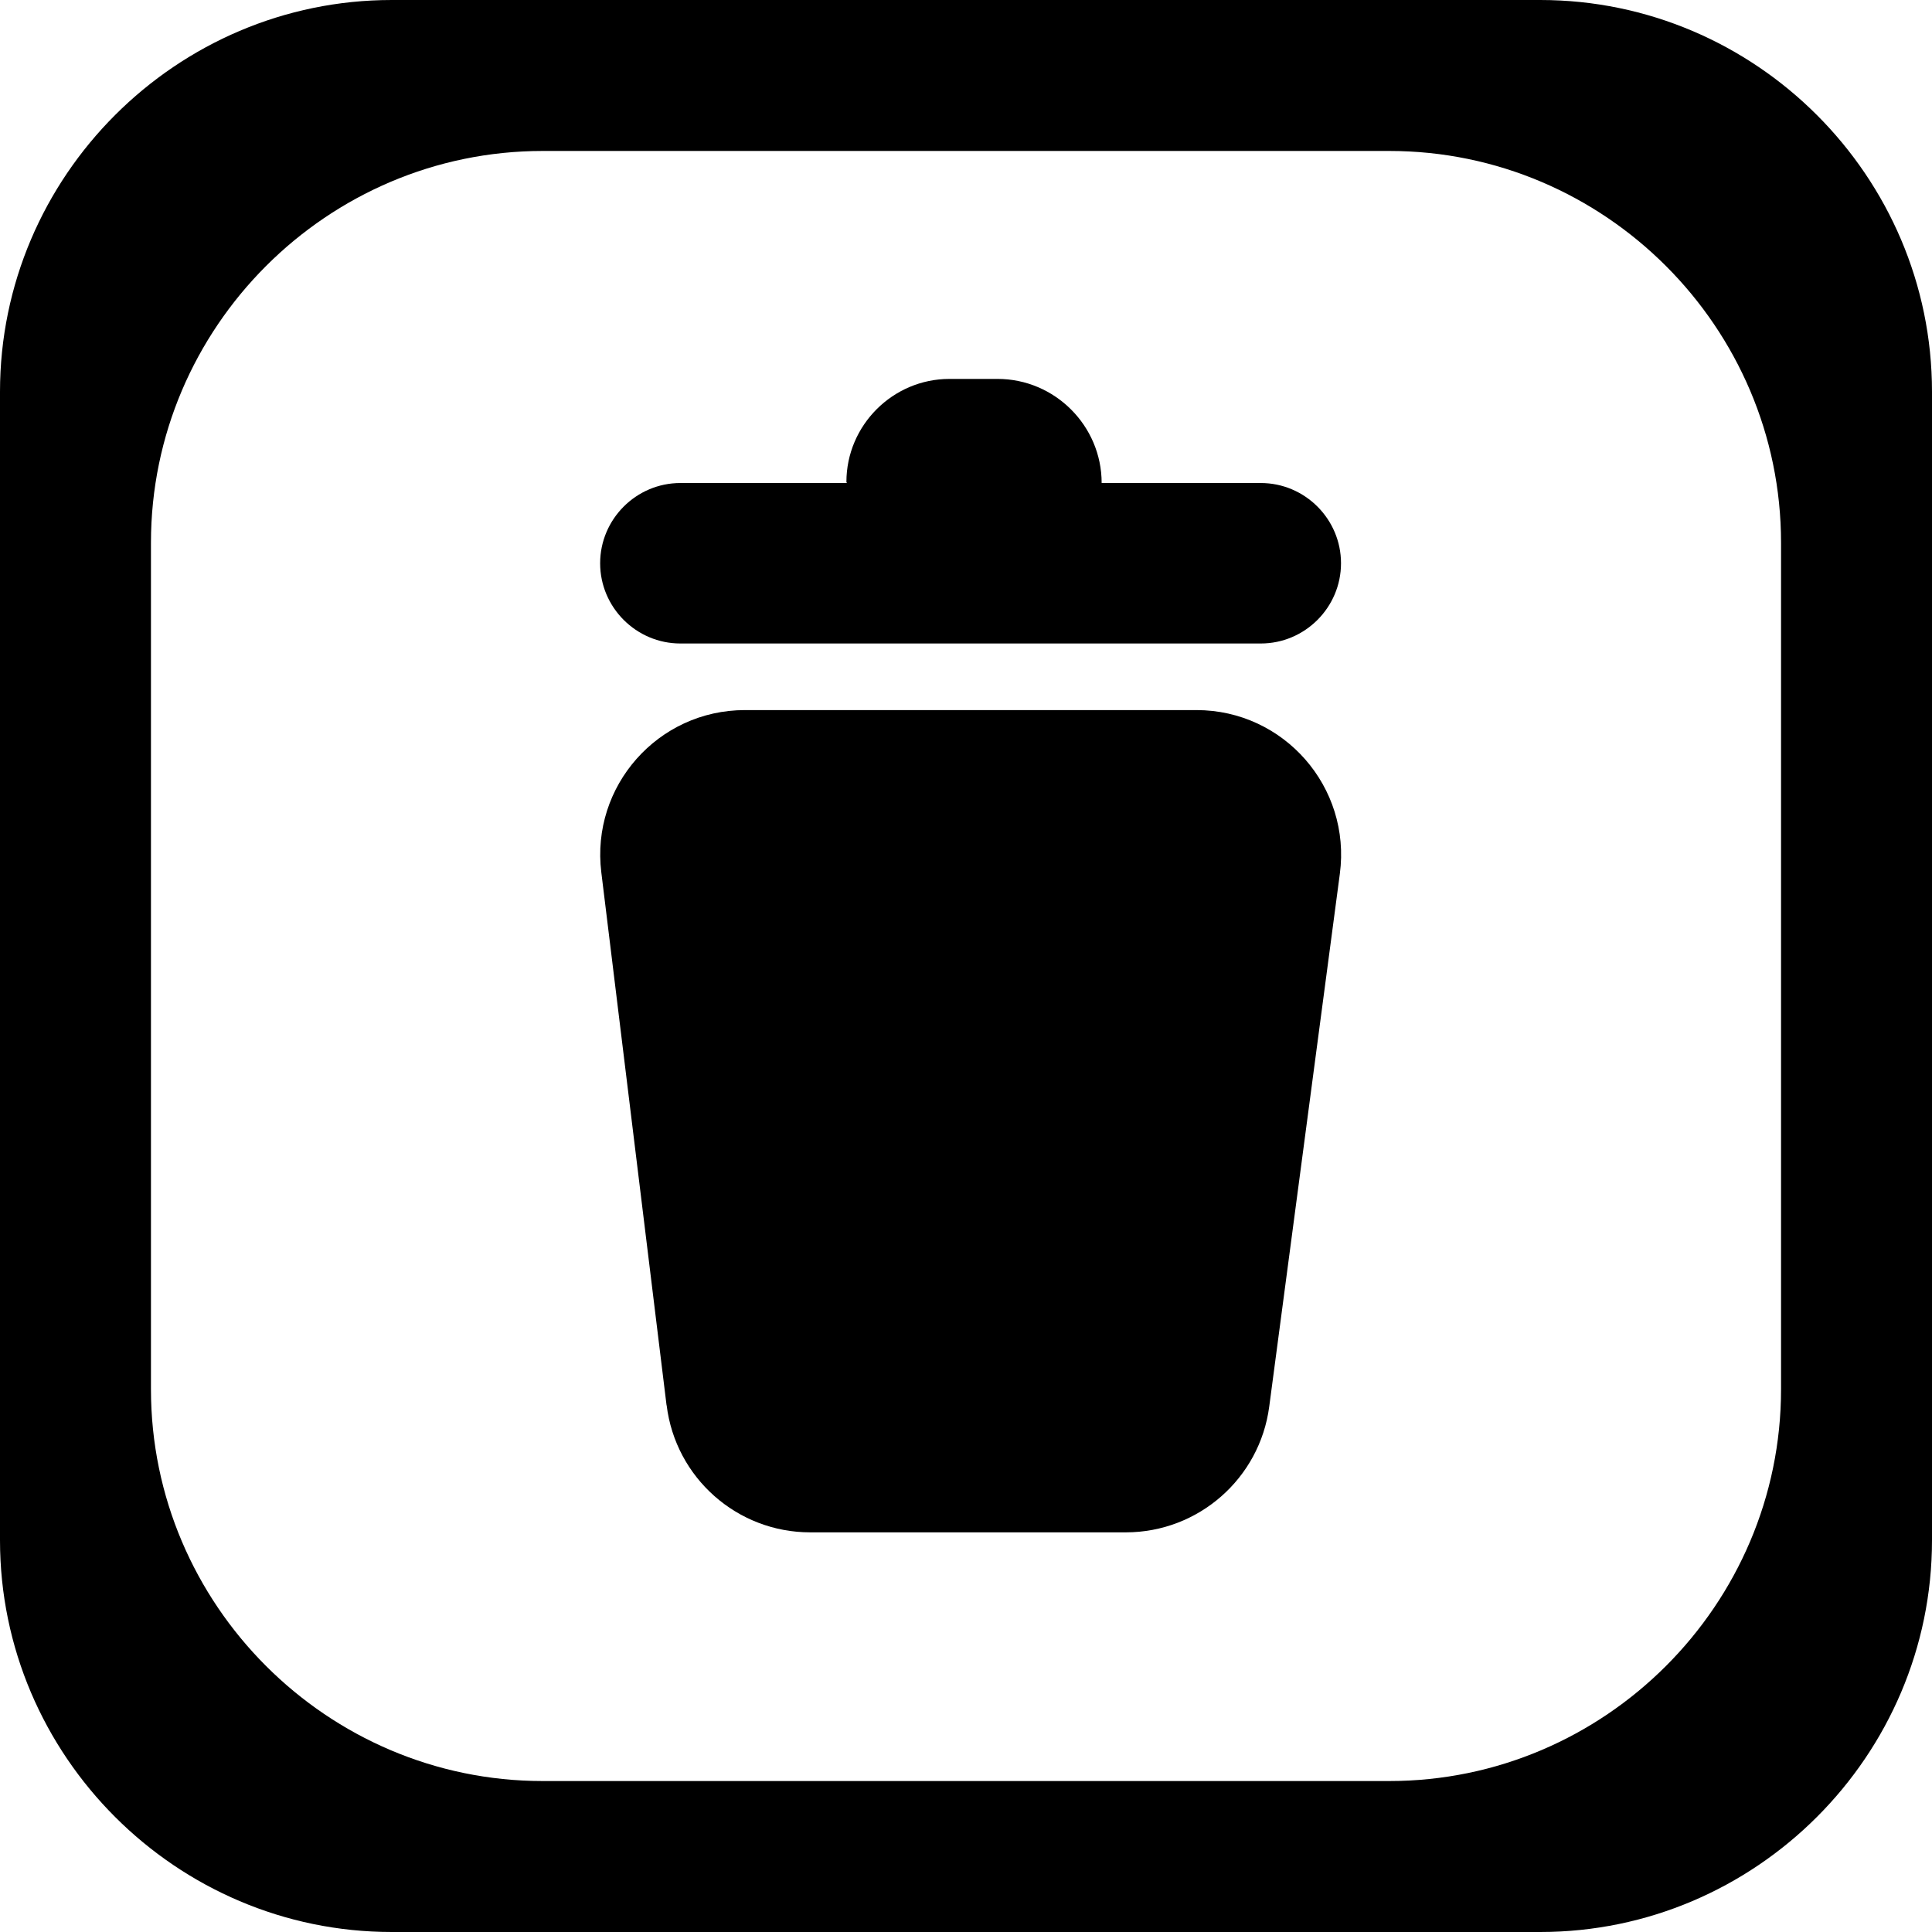
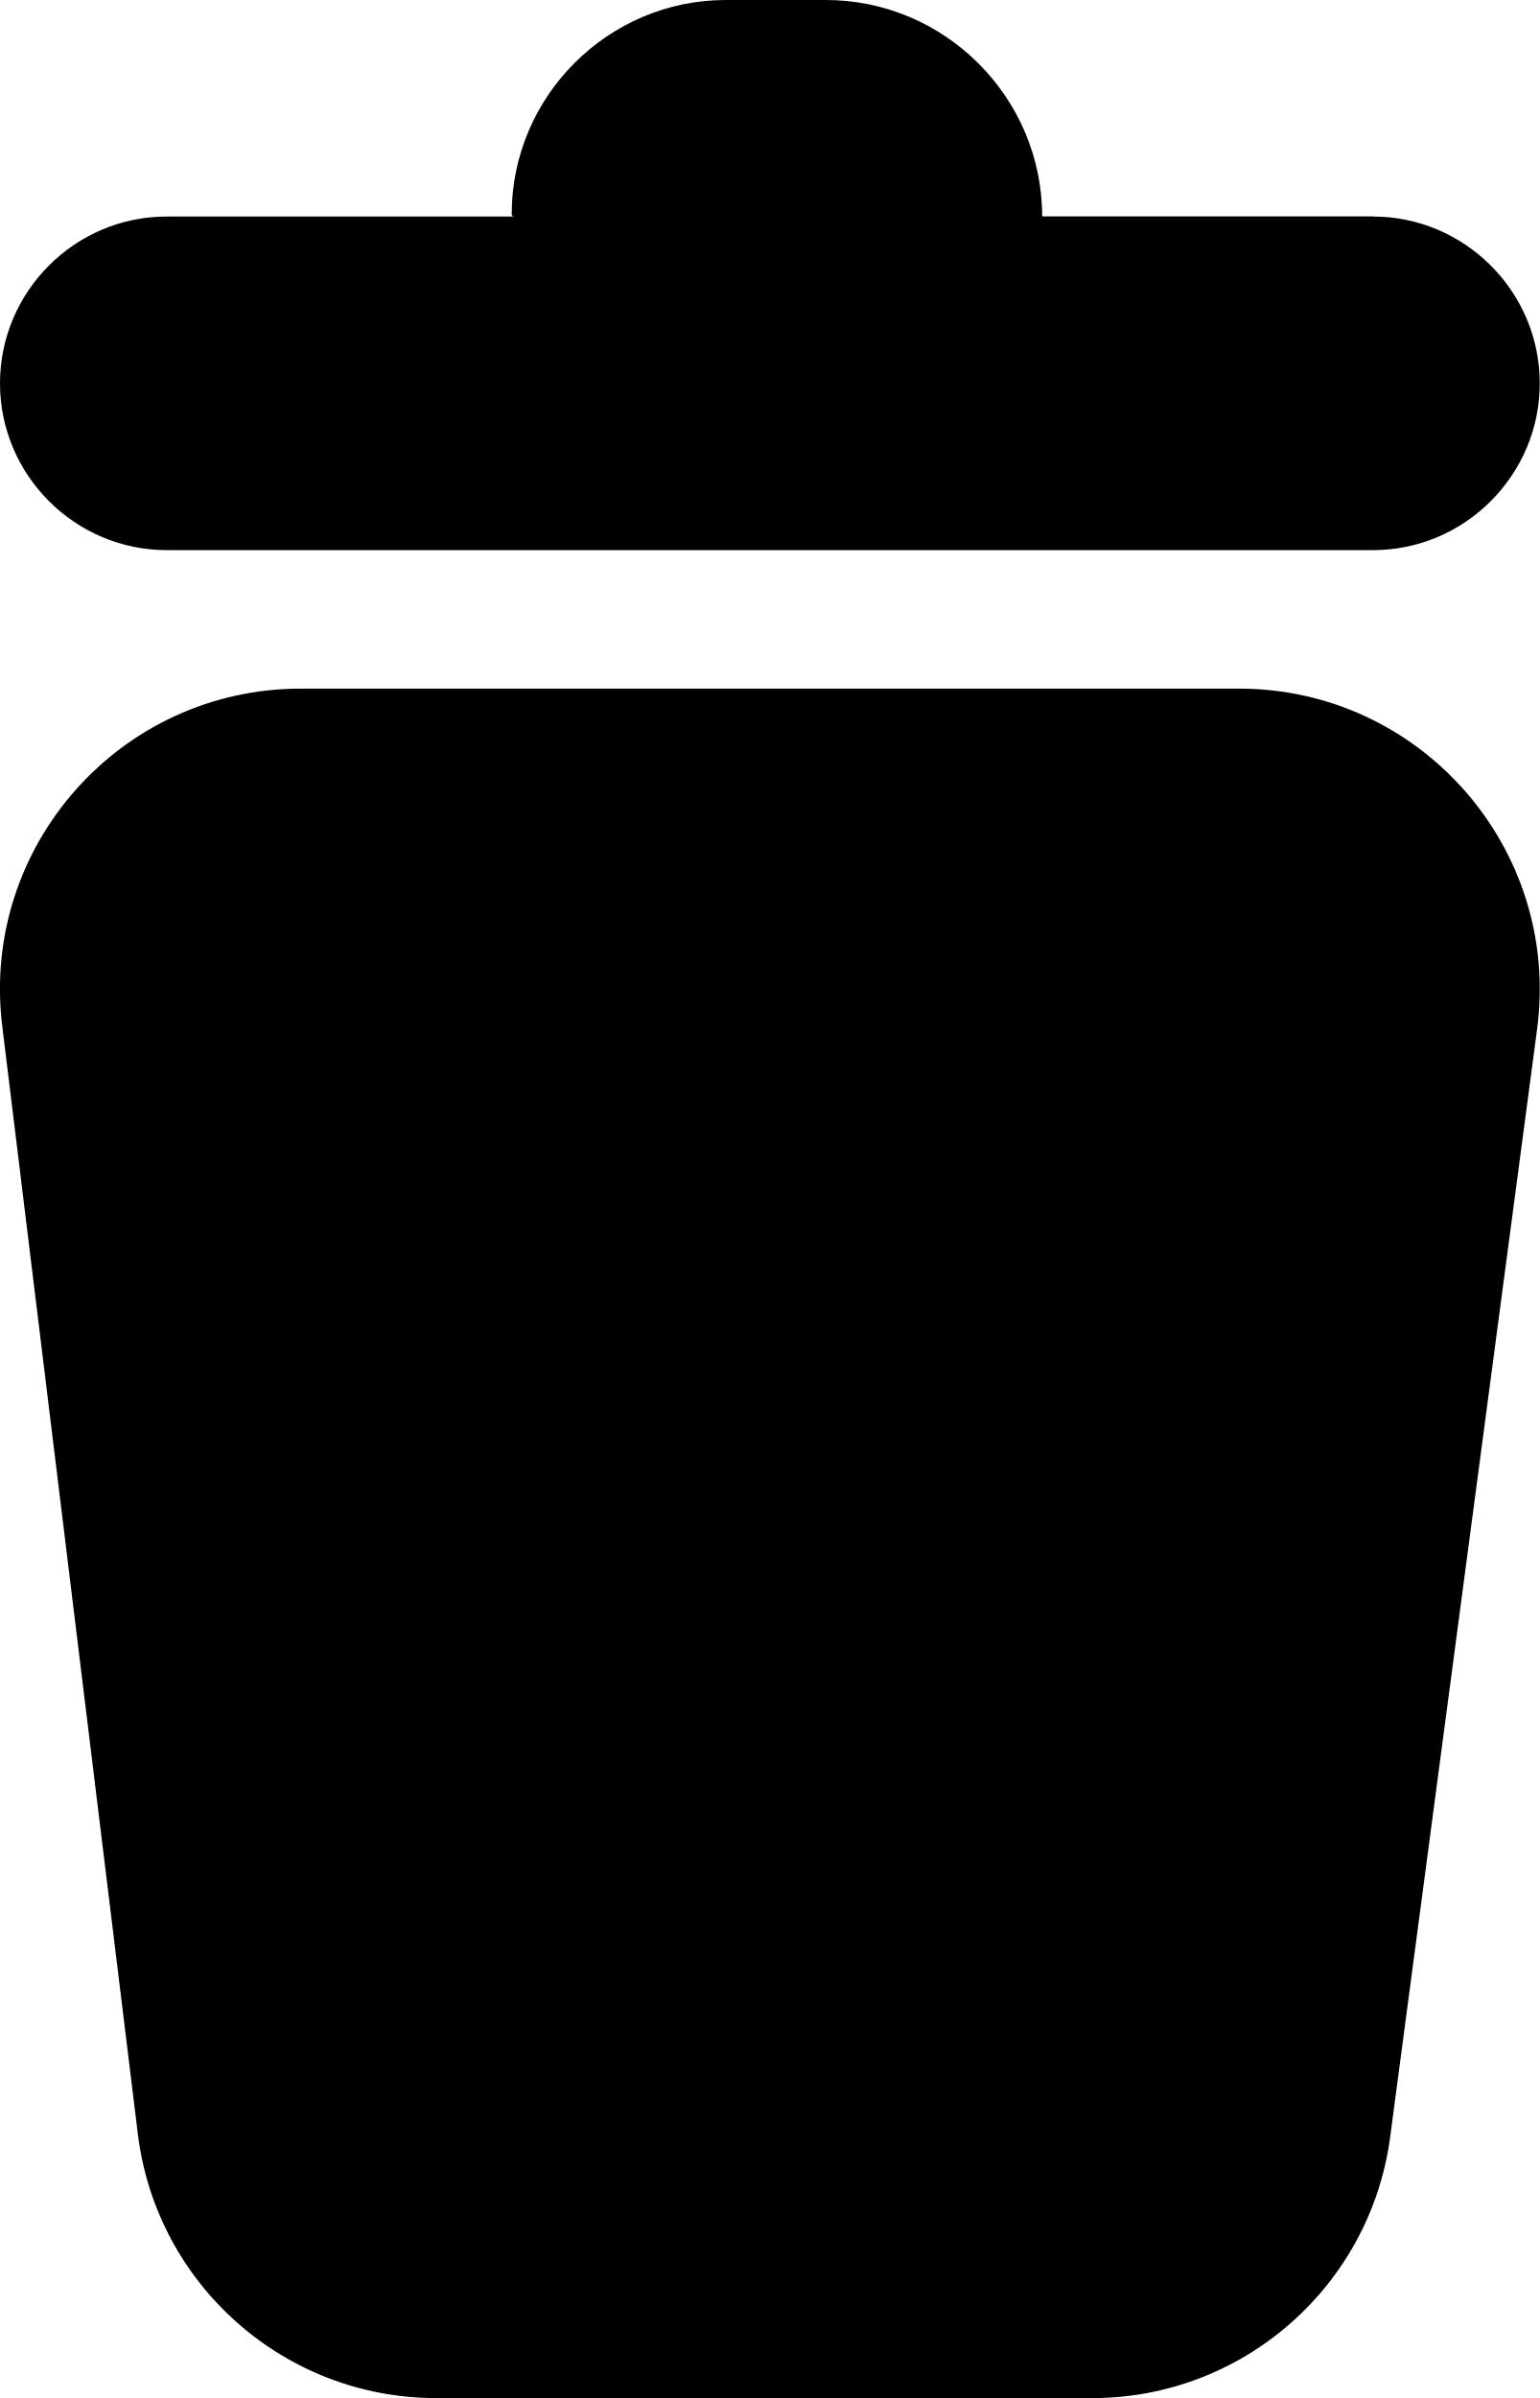
- <svg xmlns="http://www.w3.org/2000/svg" id="_레이어_1" data-name="레이어 1" viewBox="0 0 215.27 215.27">
-   <path d="M171.62,0H43.65C19.64,0,0,19.64,0,43.65v127.97c0,24.01,19.64,43.65,43.65,43.65h127.97c24.01,0,43.65-19.64,43.65-43.65V43.65c0-24.01-19.64-43.65-43.65-43.65Zm26.83,154.8c0,24.01-19.64,43.65-43.65,43.65H60.47c-24.01,0-43.65-19.64-43.65-43.65V60.47c0-24.01,19.64-43.65,43.65-43.65h94.33c24.01,0,43.65,19.64,43.65,43.65v94.33Z" fill="current" />
-   <path d="M74.27,156.58c-2.42-19.79-4.85-39.59-7.27-59.38-1.18-9.61,6.32-18.08,16-18.08h50.31c9.75,0,17.26,8.58,15.98,18.24-2.62,19.79-5.25,39.59-7.87,59.38-1.06,8.01-7.9,14-15.98,14h-35.16c-8.15,0-15.01-6.08-16-14.16Z" fill="current" />
-   <path d="M140.49,53.82h-17.74c0-6.38-5.22-11.6-11.6-11.6h-5.36c-6.31,0-11.48,5.17-11.48,11.48,0,.07,.06,.12,.12,.12h-18.62c-4.92,0-8.94,4.02-8.94,8.94s4.02,8.94,8.94,8.94h64.67c4.92,0,8.94-4.02,8.94-8.94s-4.02-8.94-8.94-8.94Z" fill="current" />
+ <svg xmlns="http://www.w3.org/2000/svg" id="_레이어_1" data-name="레이어 1" viewBox="0 0 145.26 226.14">
+   <path d="M13,201.22C8.74,166.4,4.48,131.58,.21,96.75c-2.07-16.91,11.12-31.81,28.16-31.81H116.88c17.15,0,30.37,15.1,28.12,32.1-4.62,34.82-9.24,69.65-13.86,104.47-1.87,14.1-13.9,24.64-28.12,24.64H41.16c-14.33,0-26.41-10.69-28.16-24.92Z" fill="current" />
+   <path d="M129.52,20.41h-31.21c0-11.23-9.19-20.41-20.41-20.41h-9.43c-11.11,0-20.2,9.09-20.2,20.2,0,.12,.1,.22,.22,.22H15.73C7.08,20.41,0,27.49,0,36.15s7.08,15.73,15.73,15.73h113.79c8.65,0,15.73-7.08,15.73-15.73s-7.08-15.73-15.73-15.73Z" fill="current" />
</svg>
